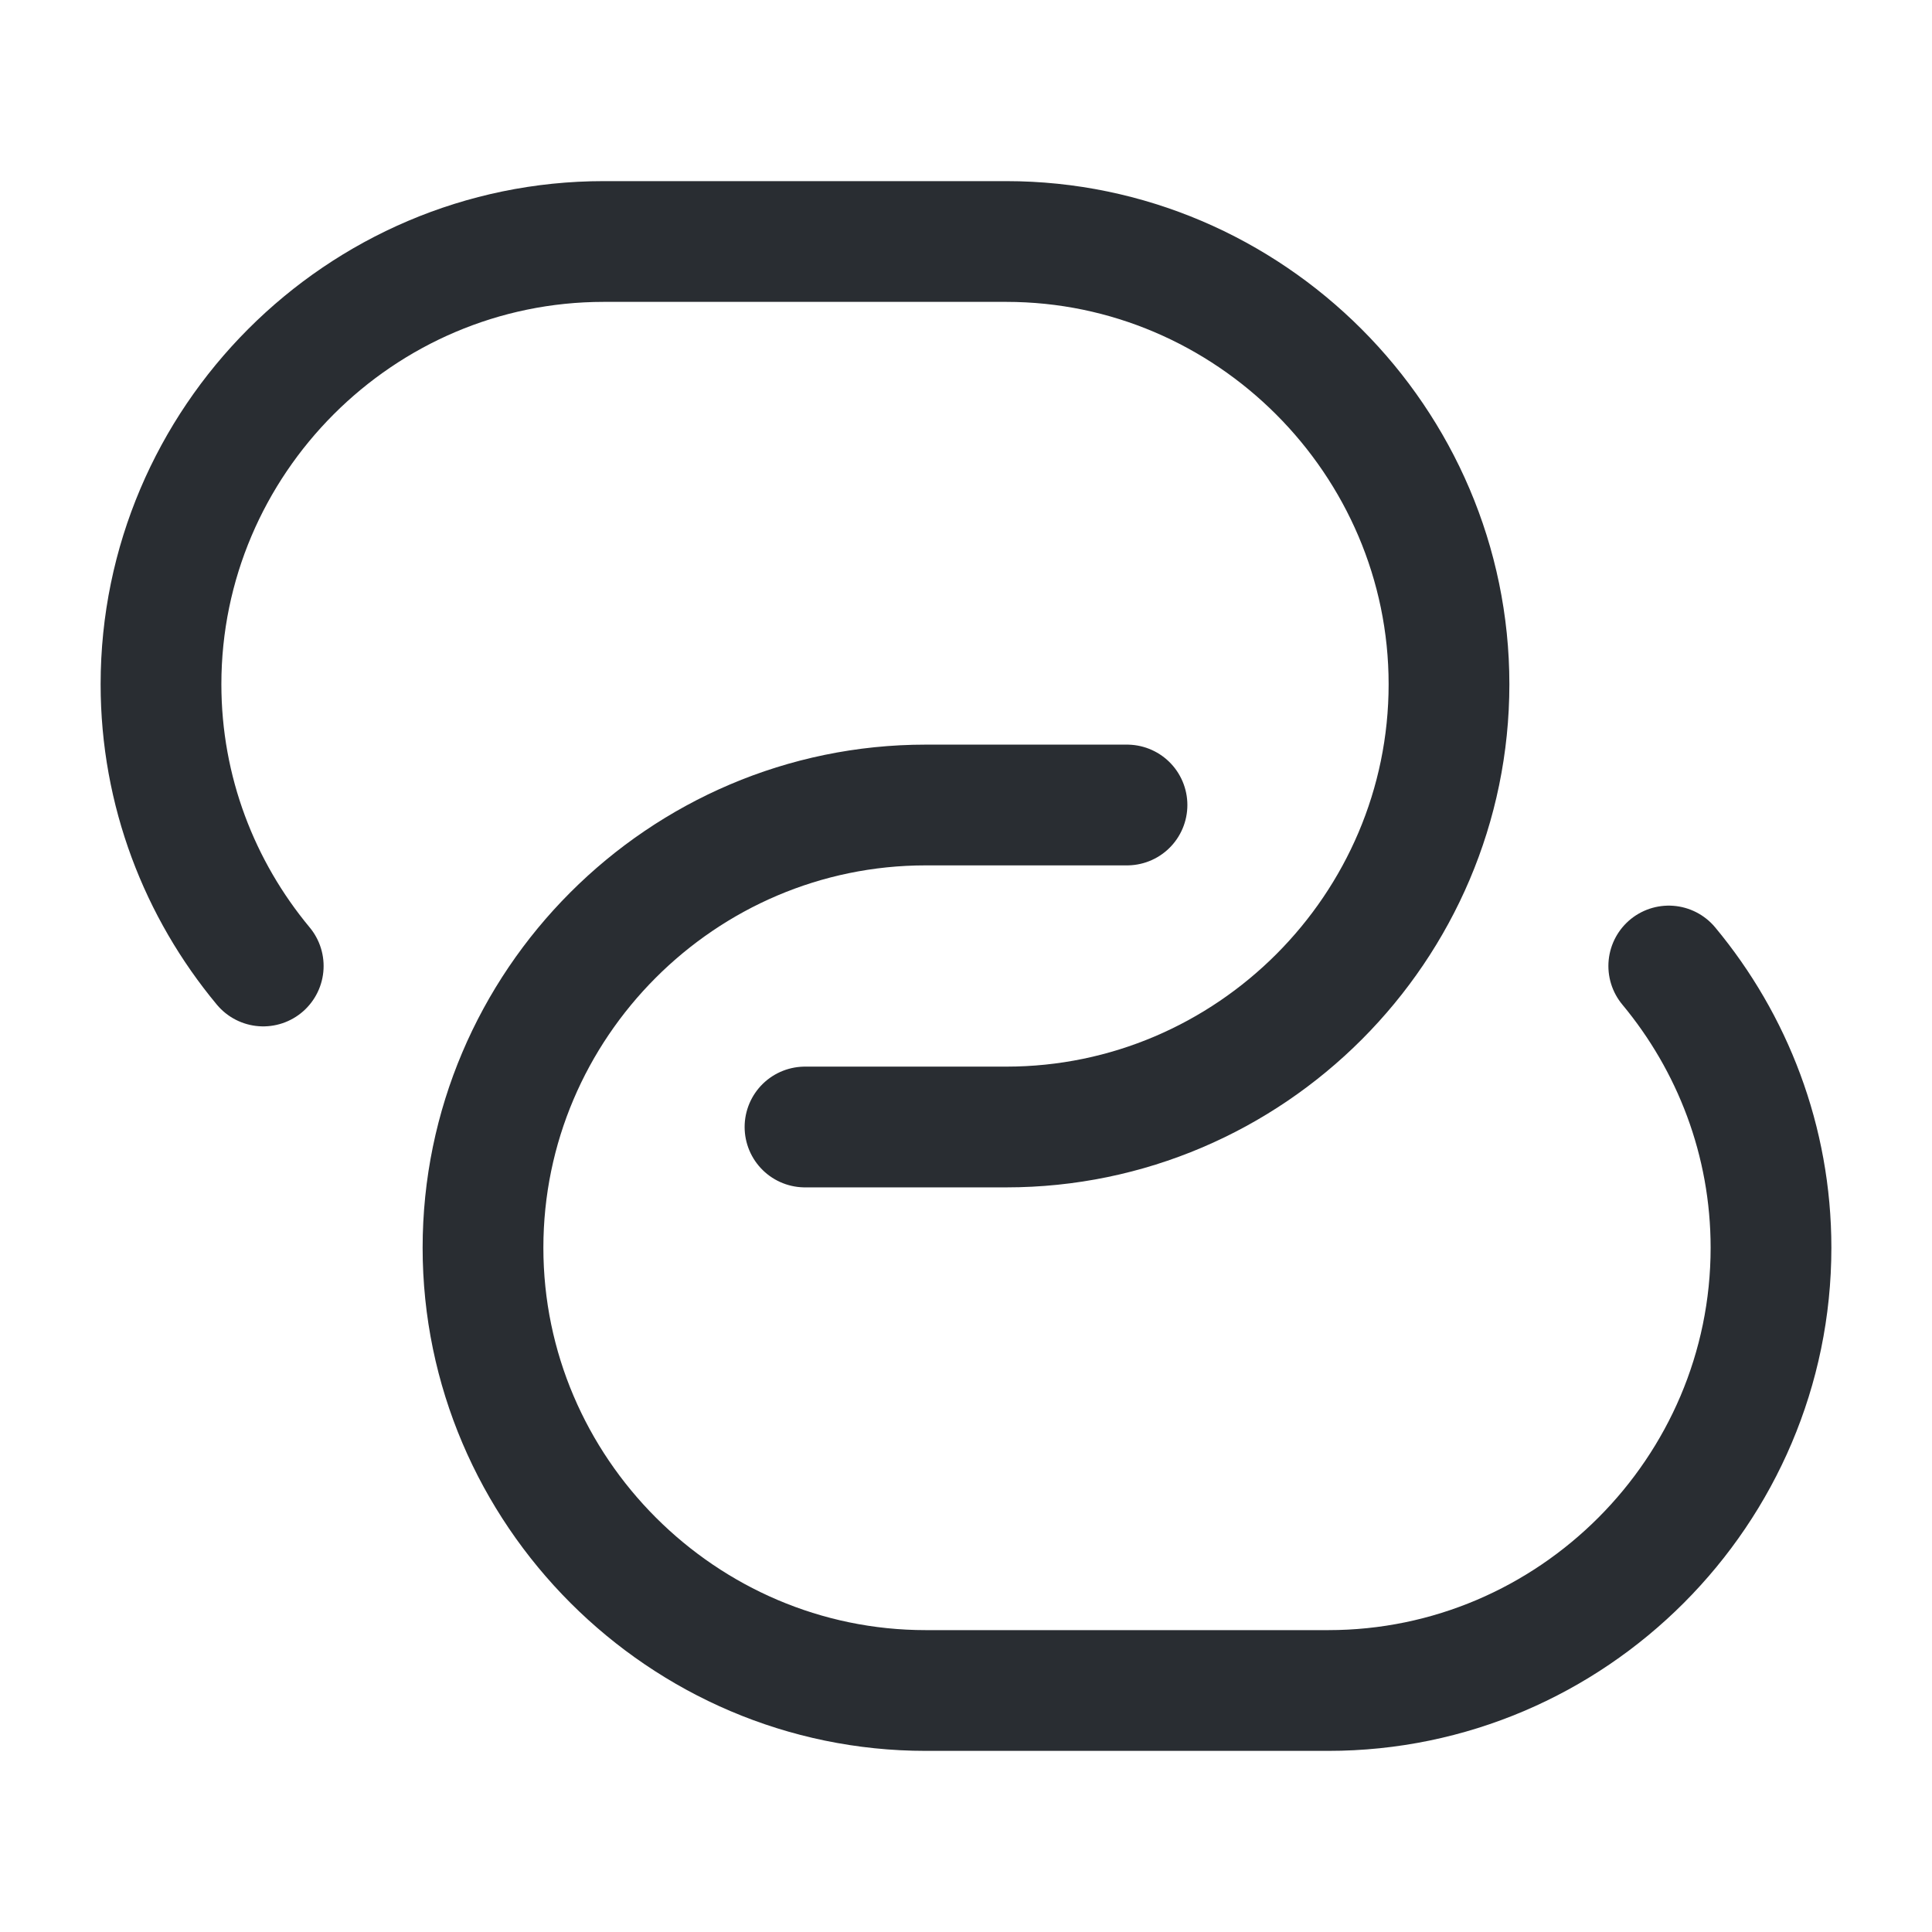
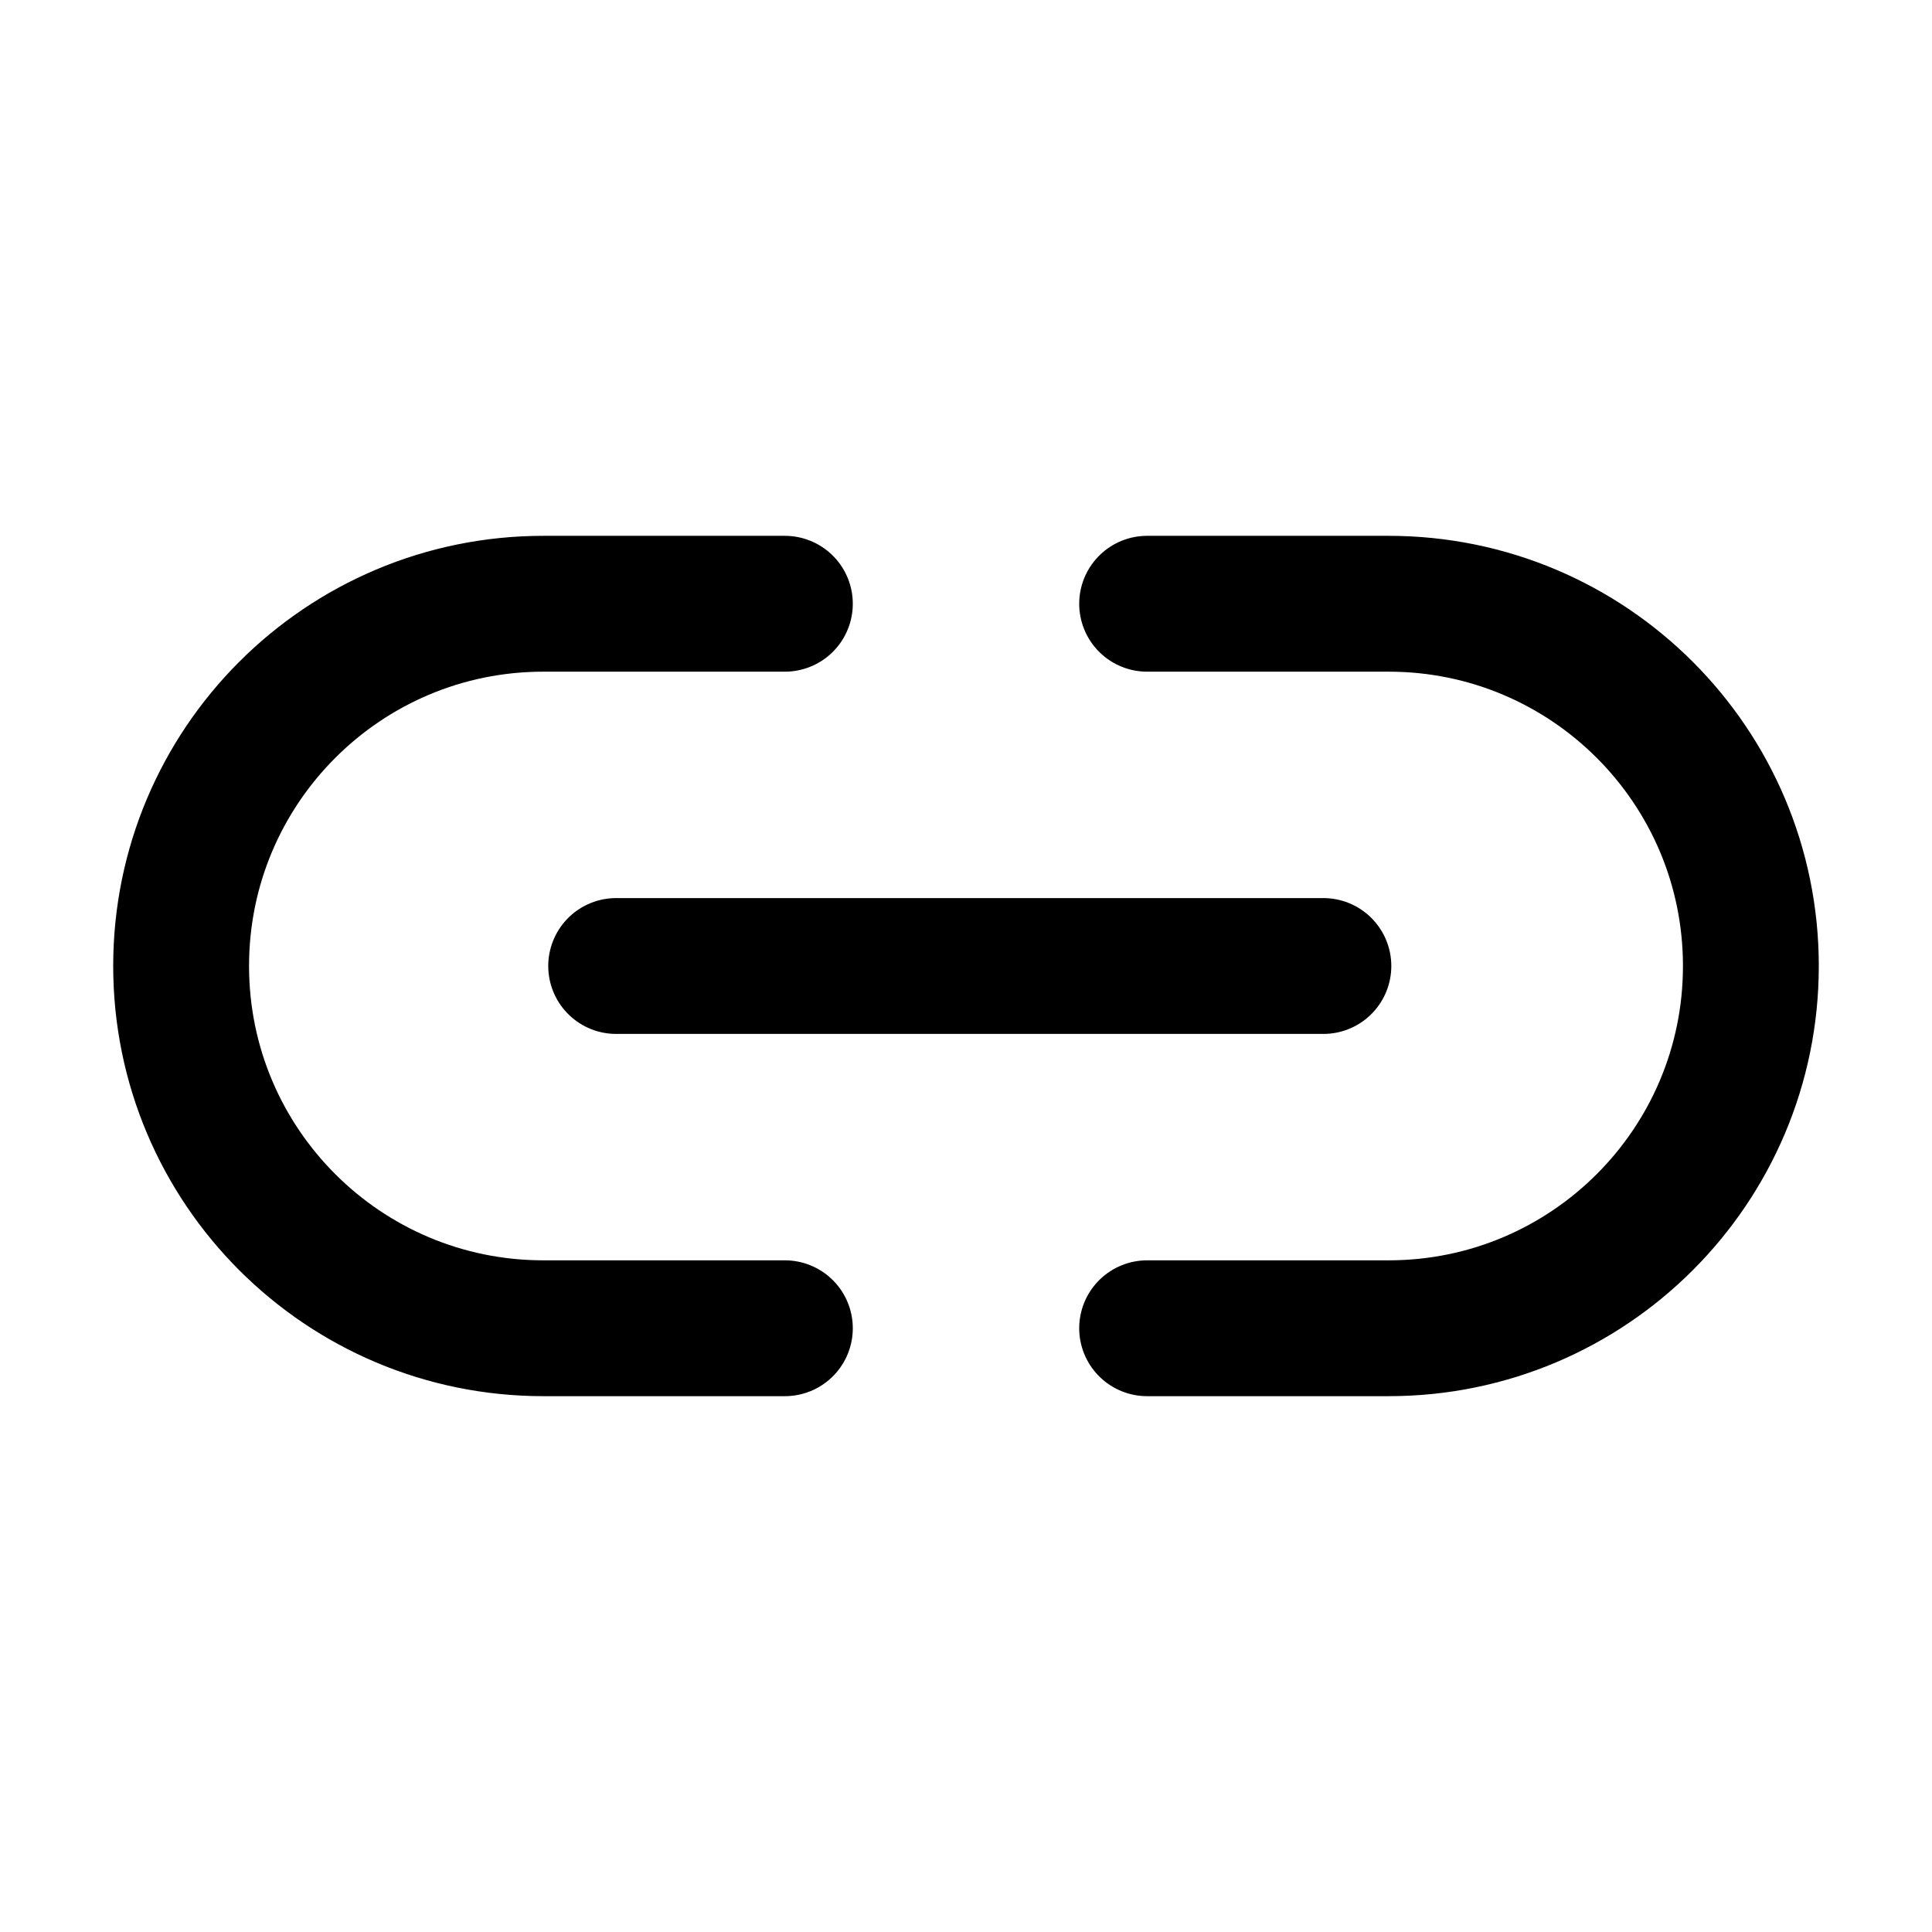
- <svg xmlns="http://www.w3.org/2000/svg" width="24" height="24" viewBox="0 0 24 24" fill="none">
-   <path d="M3.27 12C2.48 11.05 2 9.83 2 8.5C2 5.48 4.47 3 7.5 3H12.5C15.52 3 18 5.48 18 8.5C18 11.52 15.53 14 12.5 14H10" stroke="#292D32" stroke-width="1.5" stroke-linecap="round" stroke-linejoin="round" />
-   <path d="M20.73 12C21.52 12.95 22 14.17 22 15.5C22 18.52 19.53 21 16.5 21H11.5C8.48 21 6 18.52 6 15.5C6 12.48 8.47 10 11.5 10H14" stroke="#292D32" stroke-width="1.5" stroke-linecap="round" stroke-linejoin="round" />
+ <svg xmlns="http://www.w3.org/2000/svg" viewBox="0 0 512 512" class="ionicon">
+   <path d="M208 352h-64a96 96 0 0 1 0-192h64M304 160h64a96 96 0 0 1 0 192h-64M163.29 256h187.42" fill="none" stroke="currentColor" stroke-linecap="round" stroke-linejoin="round" stroke-width="36px" />
</svg>
